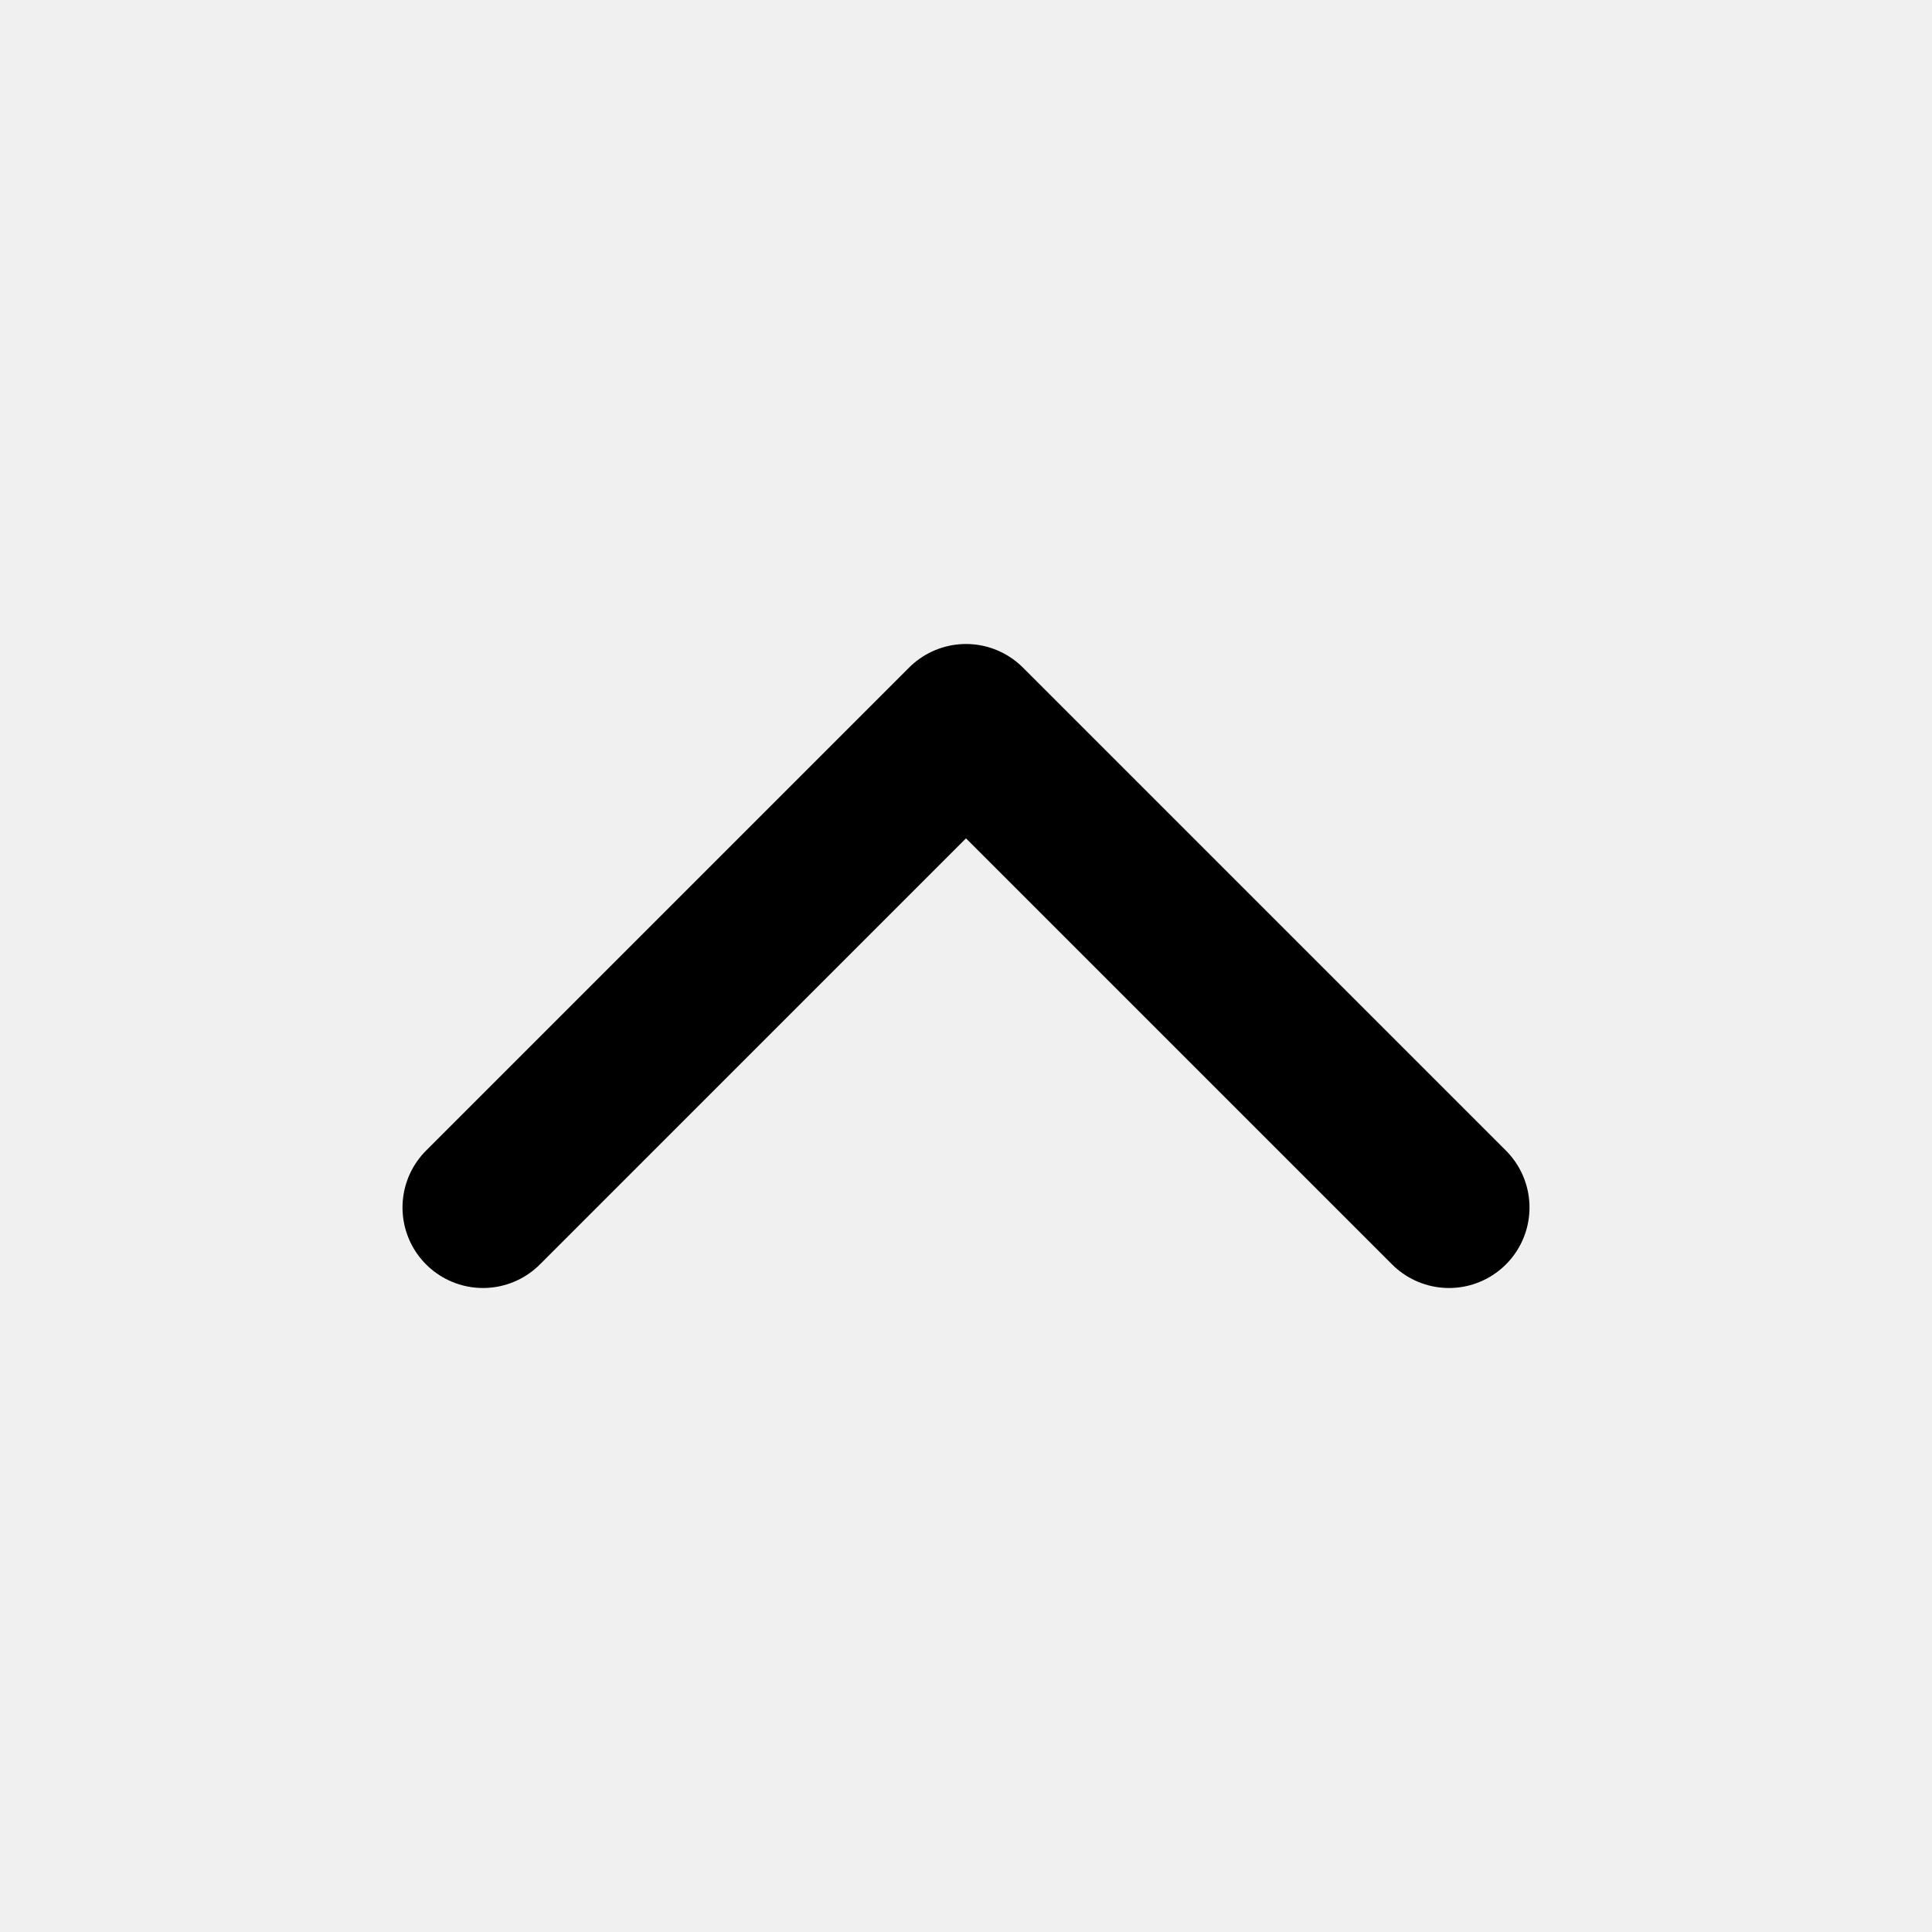
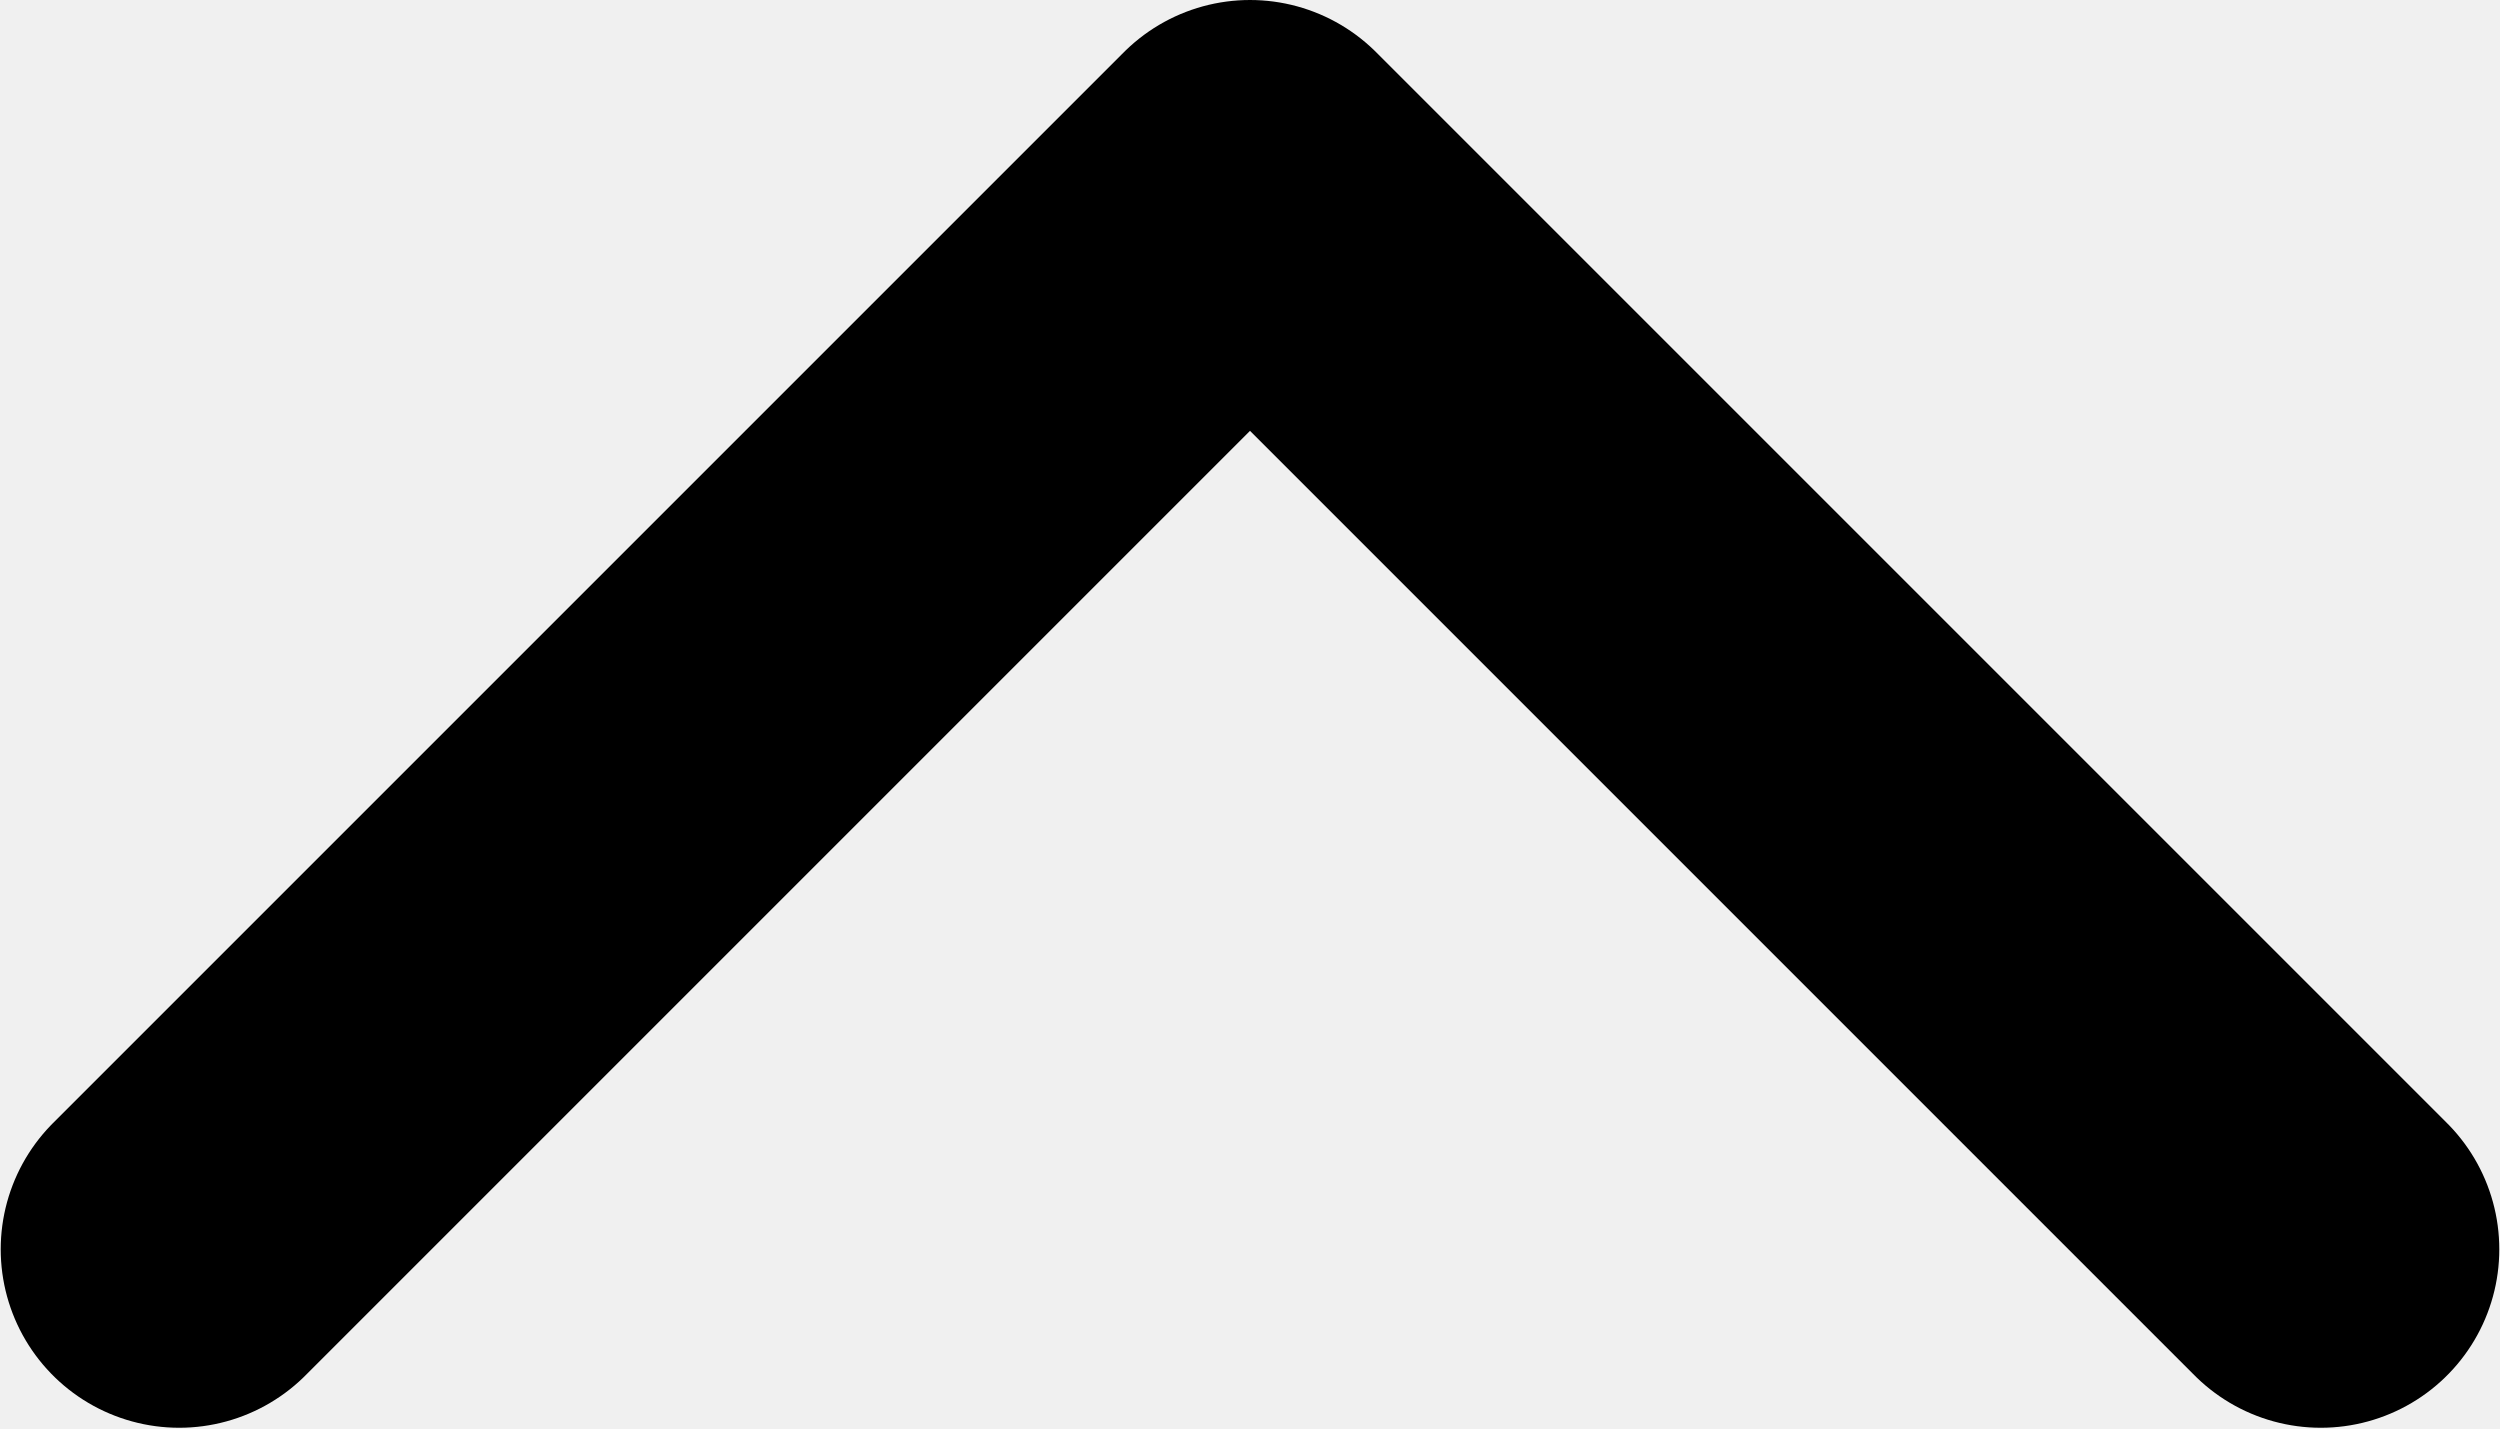
- <svg xmlns="http://www.w3.org/2000/svg" width="24" height="24" viewBox="0 0 24 24" fill="none">
+ <svg xmlns="http://www.w3.org/2000/svg" width="14.008" height="8.004" viewBox="0 0 14.008 8.004" fill="none">
  <defs />
-   <rect width="24" height="24" fill="#FFFFFF" fill-opacity="0" />
-   <path d="M18 15L12 9L6 15" stroke="#000000" stroke-opacity="1" stroke-width="2" stroke-linejoin="round" stroke-linecap="round" />
+   <path id="Shape" d="M13.004 7L7.004 1L1.004 7" stroke="#000000" stroke-opacity="1" stroke-width="2" stroke-linejoin="round" stroke-linecap="round" />
</svg>
